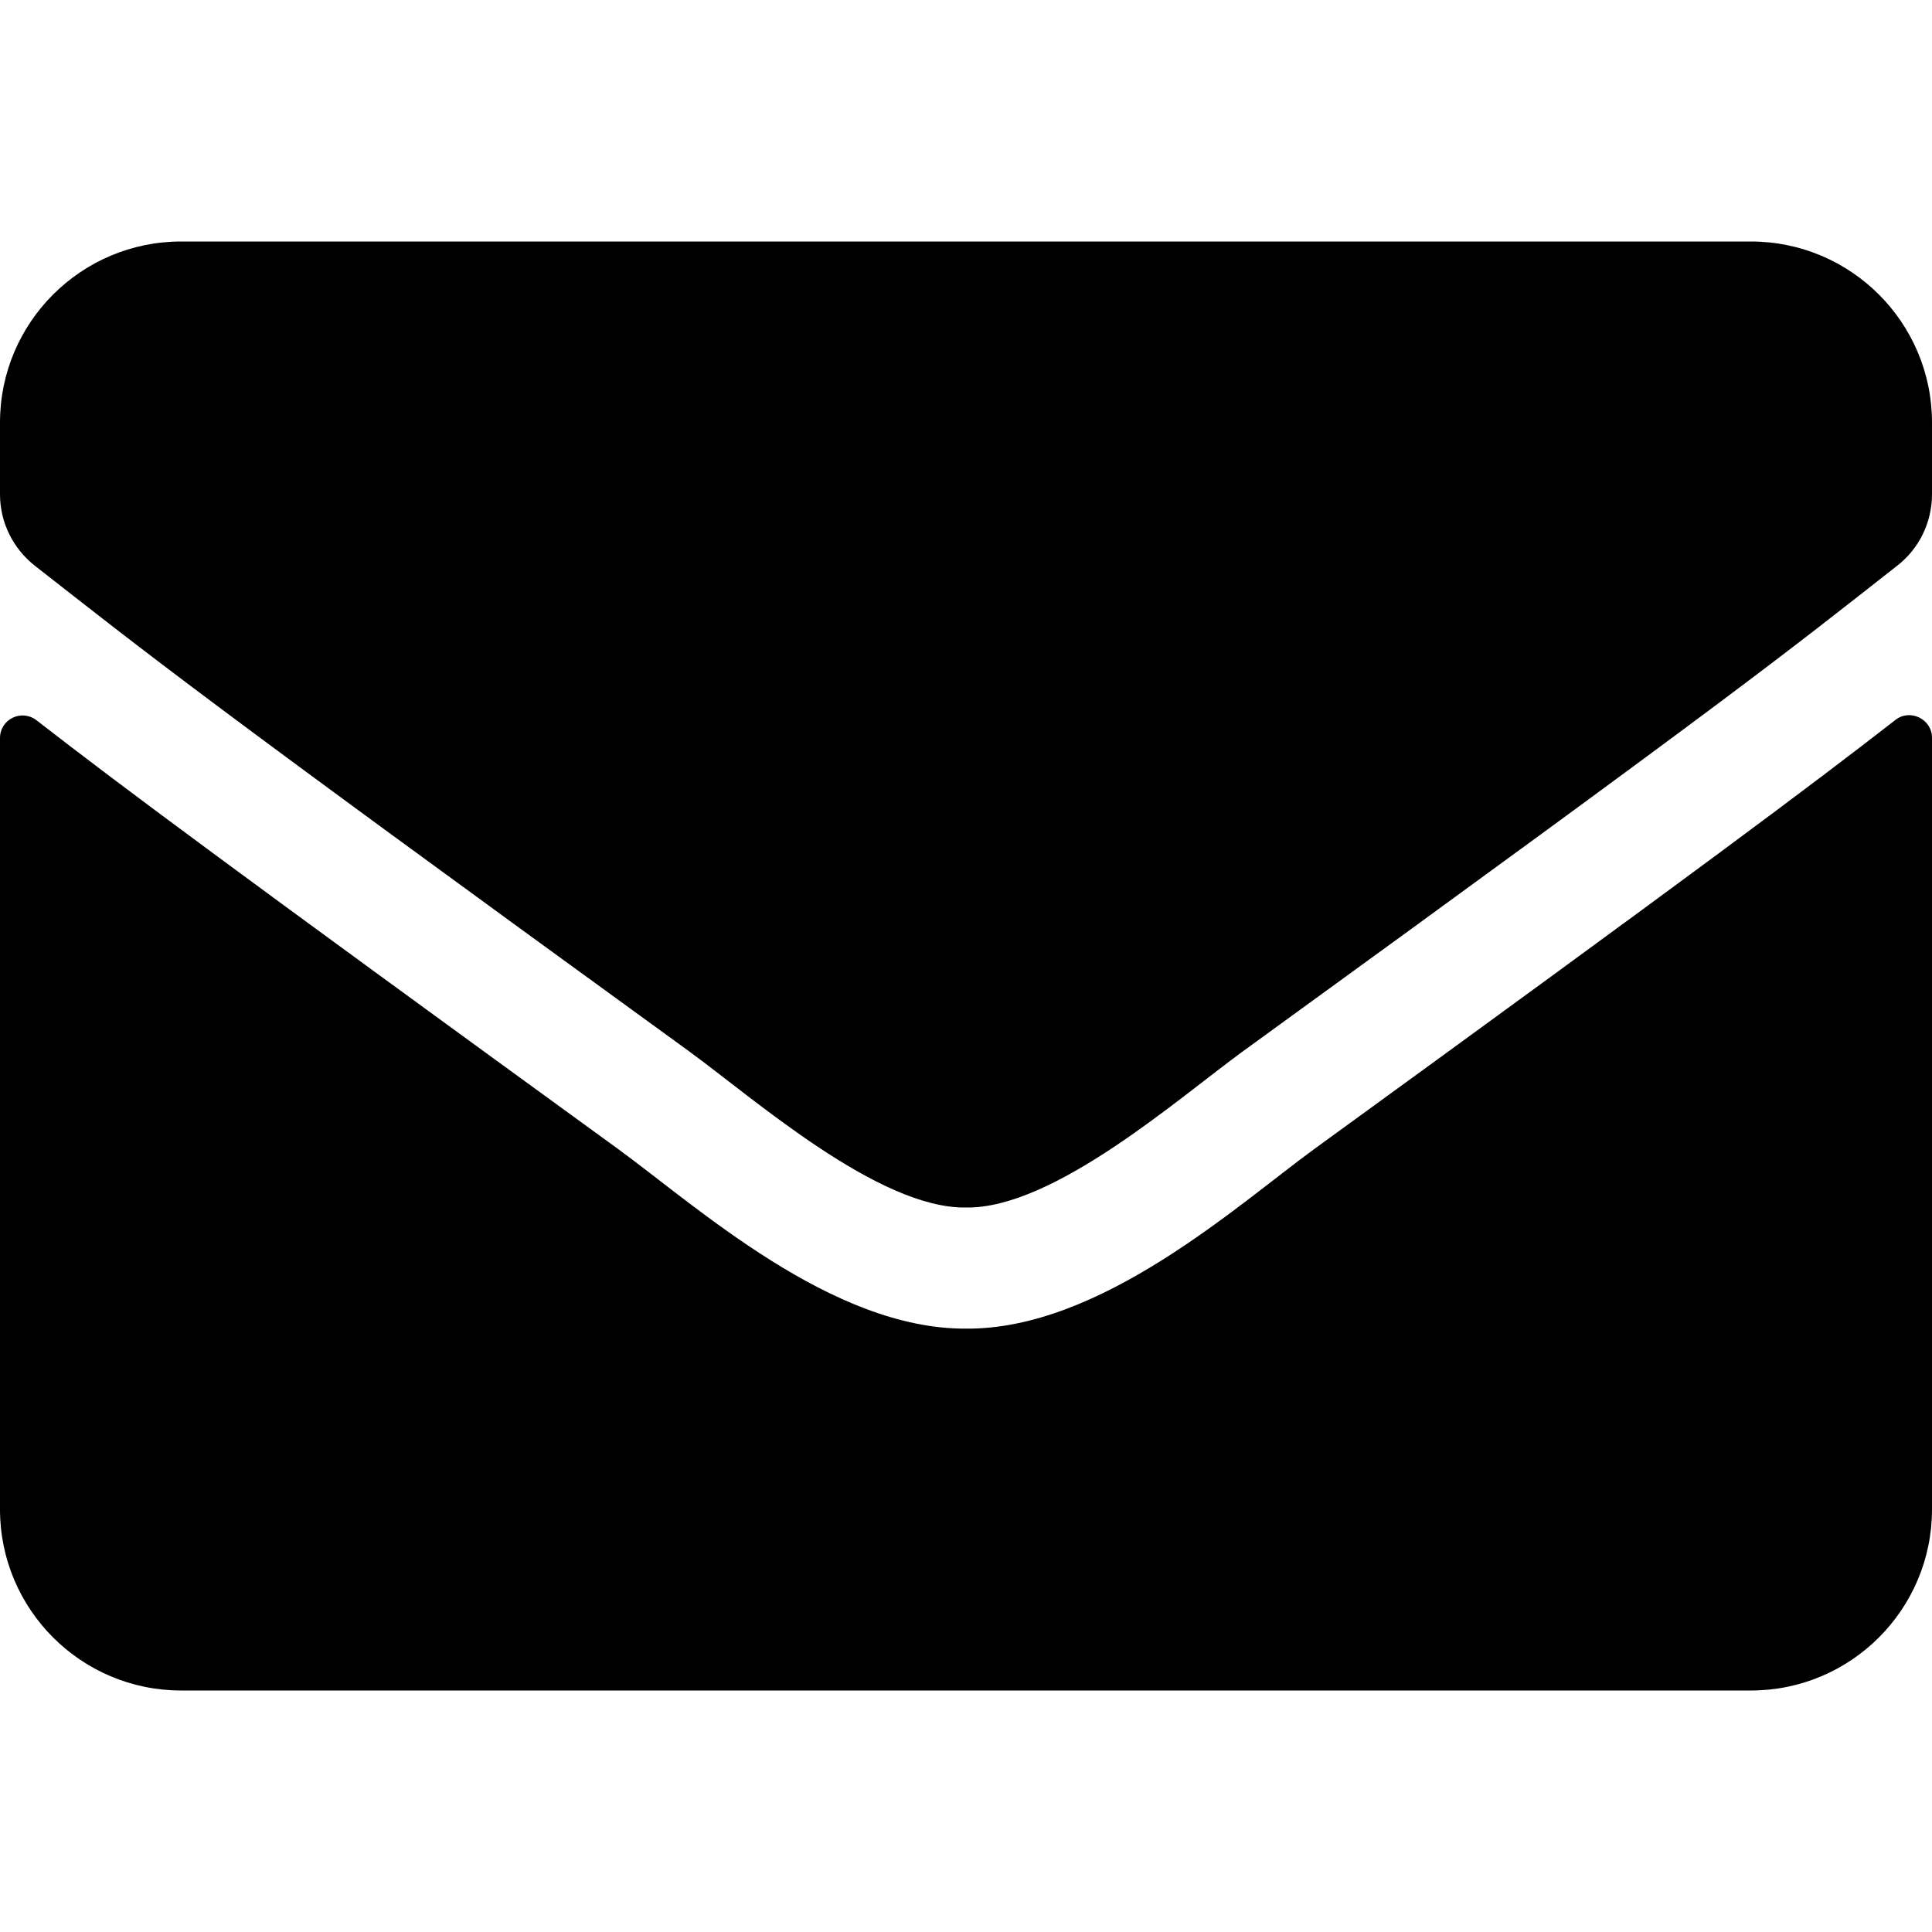
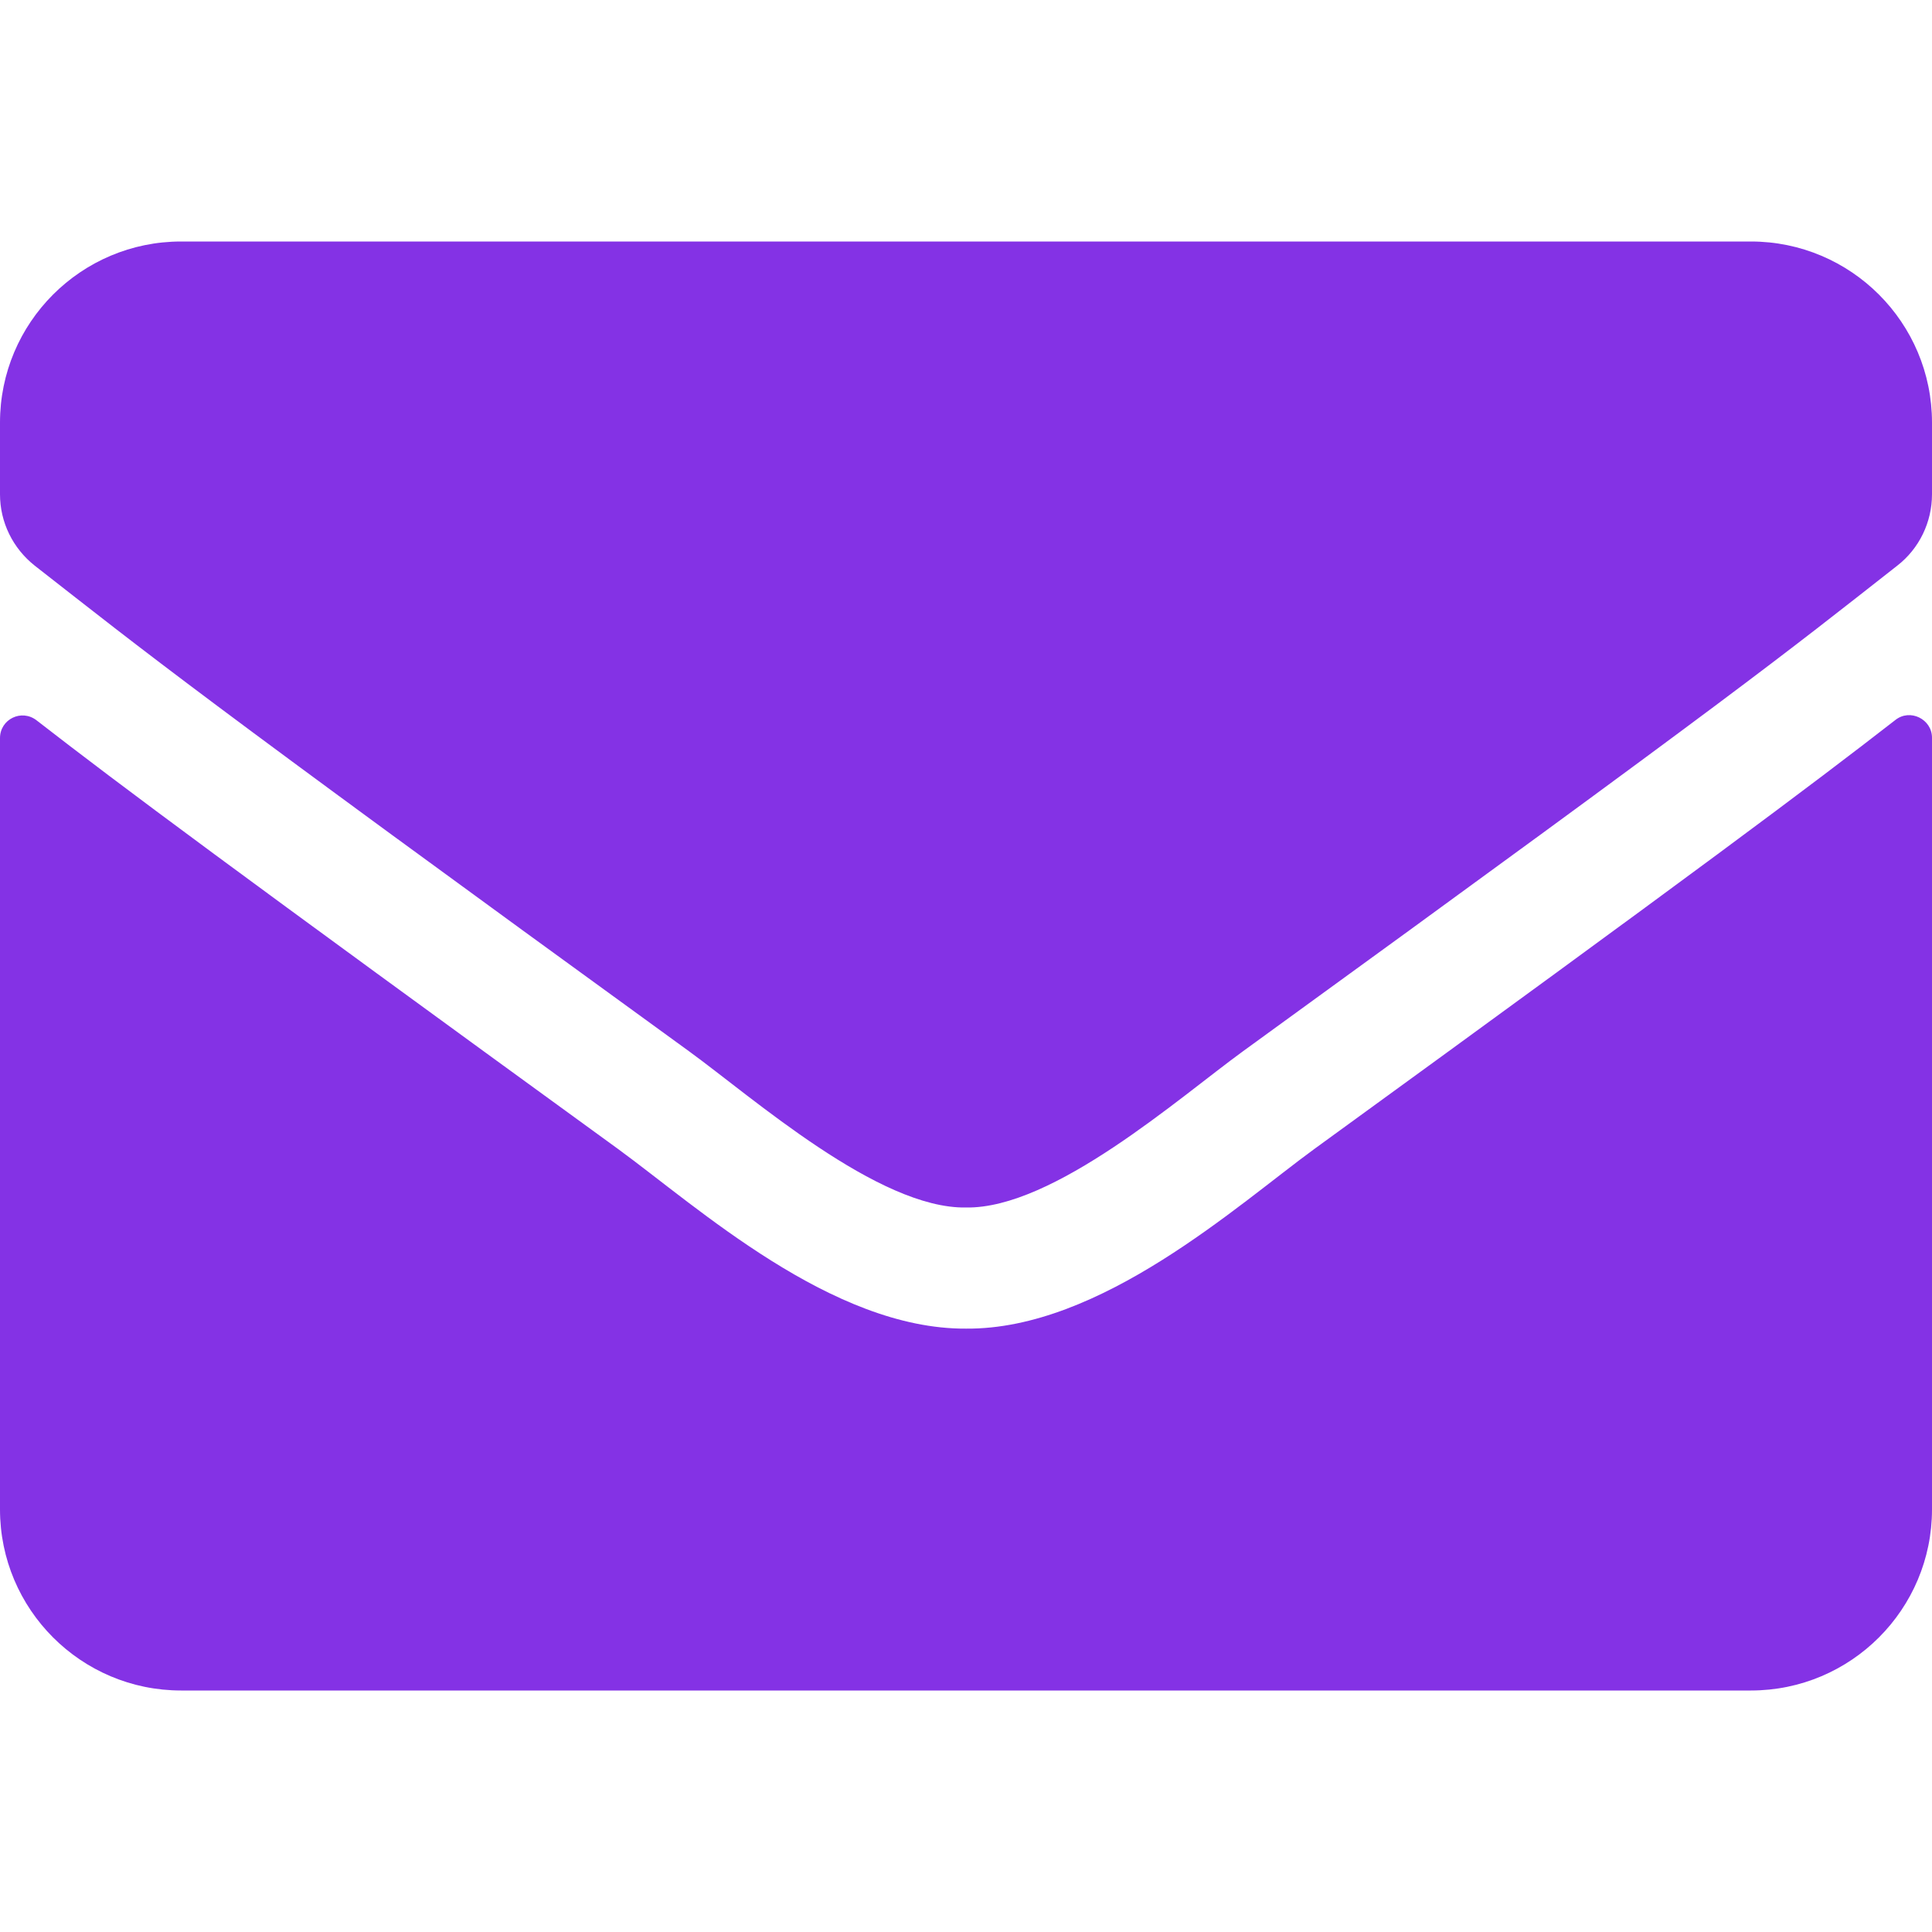
<svg xmlns="http://www.w3.org/2000/svg" class="svg-inline--fa fa-envelope fa-w-16" aria-hidden="true" focusable="false" data-prefix="fas" data-icon="envelope" role="img" viewBox="0 0 512 512" data-fa-i2svg="">
-   <path fill="currentColor" d="M502.3 190.8c3.9-3.1 9.7-.2 9.7 4.7V400c0 26.5-21.5 48-48 48H48c-26.5 0-48-21.5-48-48V195.6c0-5 5.7-7.8 9.7-4.7 22.4 17.4 52.1 39.5 154.1 113.6 21.1 15.4 56.7 47.8 92.2 47.6 35.7.3 72-32.8 92.3-47.6 102-74.1 131.6-96.3 154-113.7zM256 320c23.2.4 56.6-29.2 73.4-41.4 132.7-96.3 142.8-104.7 173.4-128.7 5.8-4.5 9.2-11.5 9.2-18.9v-19c0-26.5-21.5-48-48-48H48C21.5 64 0 85.5 0 112v19c0 7.4 3.4 14.3 9.2 18.9 30.6 23.9 40.7 32.4 173.4 128.7 16.8 12.2 50.2 41.8 73.4 41.4z" />
+   <path fill="#8432e5" d="M502.3 190.8c3.9-3.1 9.7-.2 9.7 4.7V400c0 26.5-21.5 48-48 48H48c-26.5 0-48-21.5-48-48V195.6c0-5 5.7-7.8 9.7-4.7 22.4 17.4 52.1 39.5 154.1 113.6 21.1 15.4 56.7 47.8 92.2 47.6 35.7.3 72-32.8 92.3-47.6 102-74.1 131.6-96.3 154-113.7zM256 320c23.2.4 56.6-29.2 73.4-41.4 132.7-96.3 142.8-104.7 173.4-128.7 5.8-4.5 9.2-11.5 9.2-18.9v-19c0-26.5-21.5-48-48-48H48C21.5 64 0 85.5 0 112v19c0 7.4 3.4 14.3 9.2 18.9 30.6 23.9 40.7 32.4 173.4 128.7 16.8 12.2 50.2 41.8 73.4 41.4z" />
</svg>
